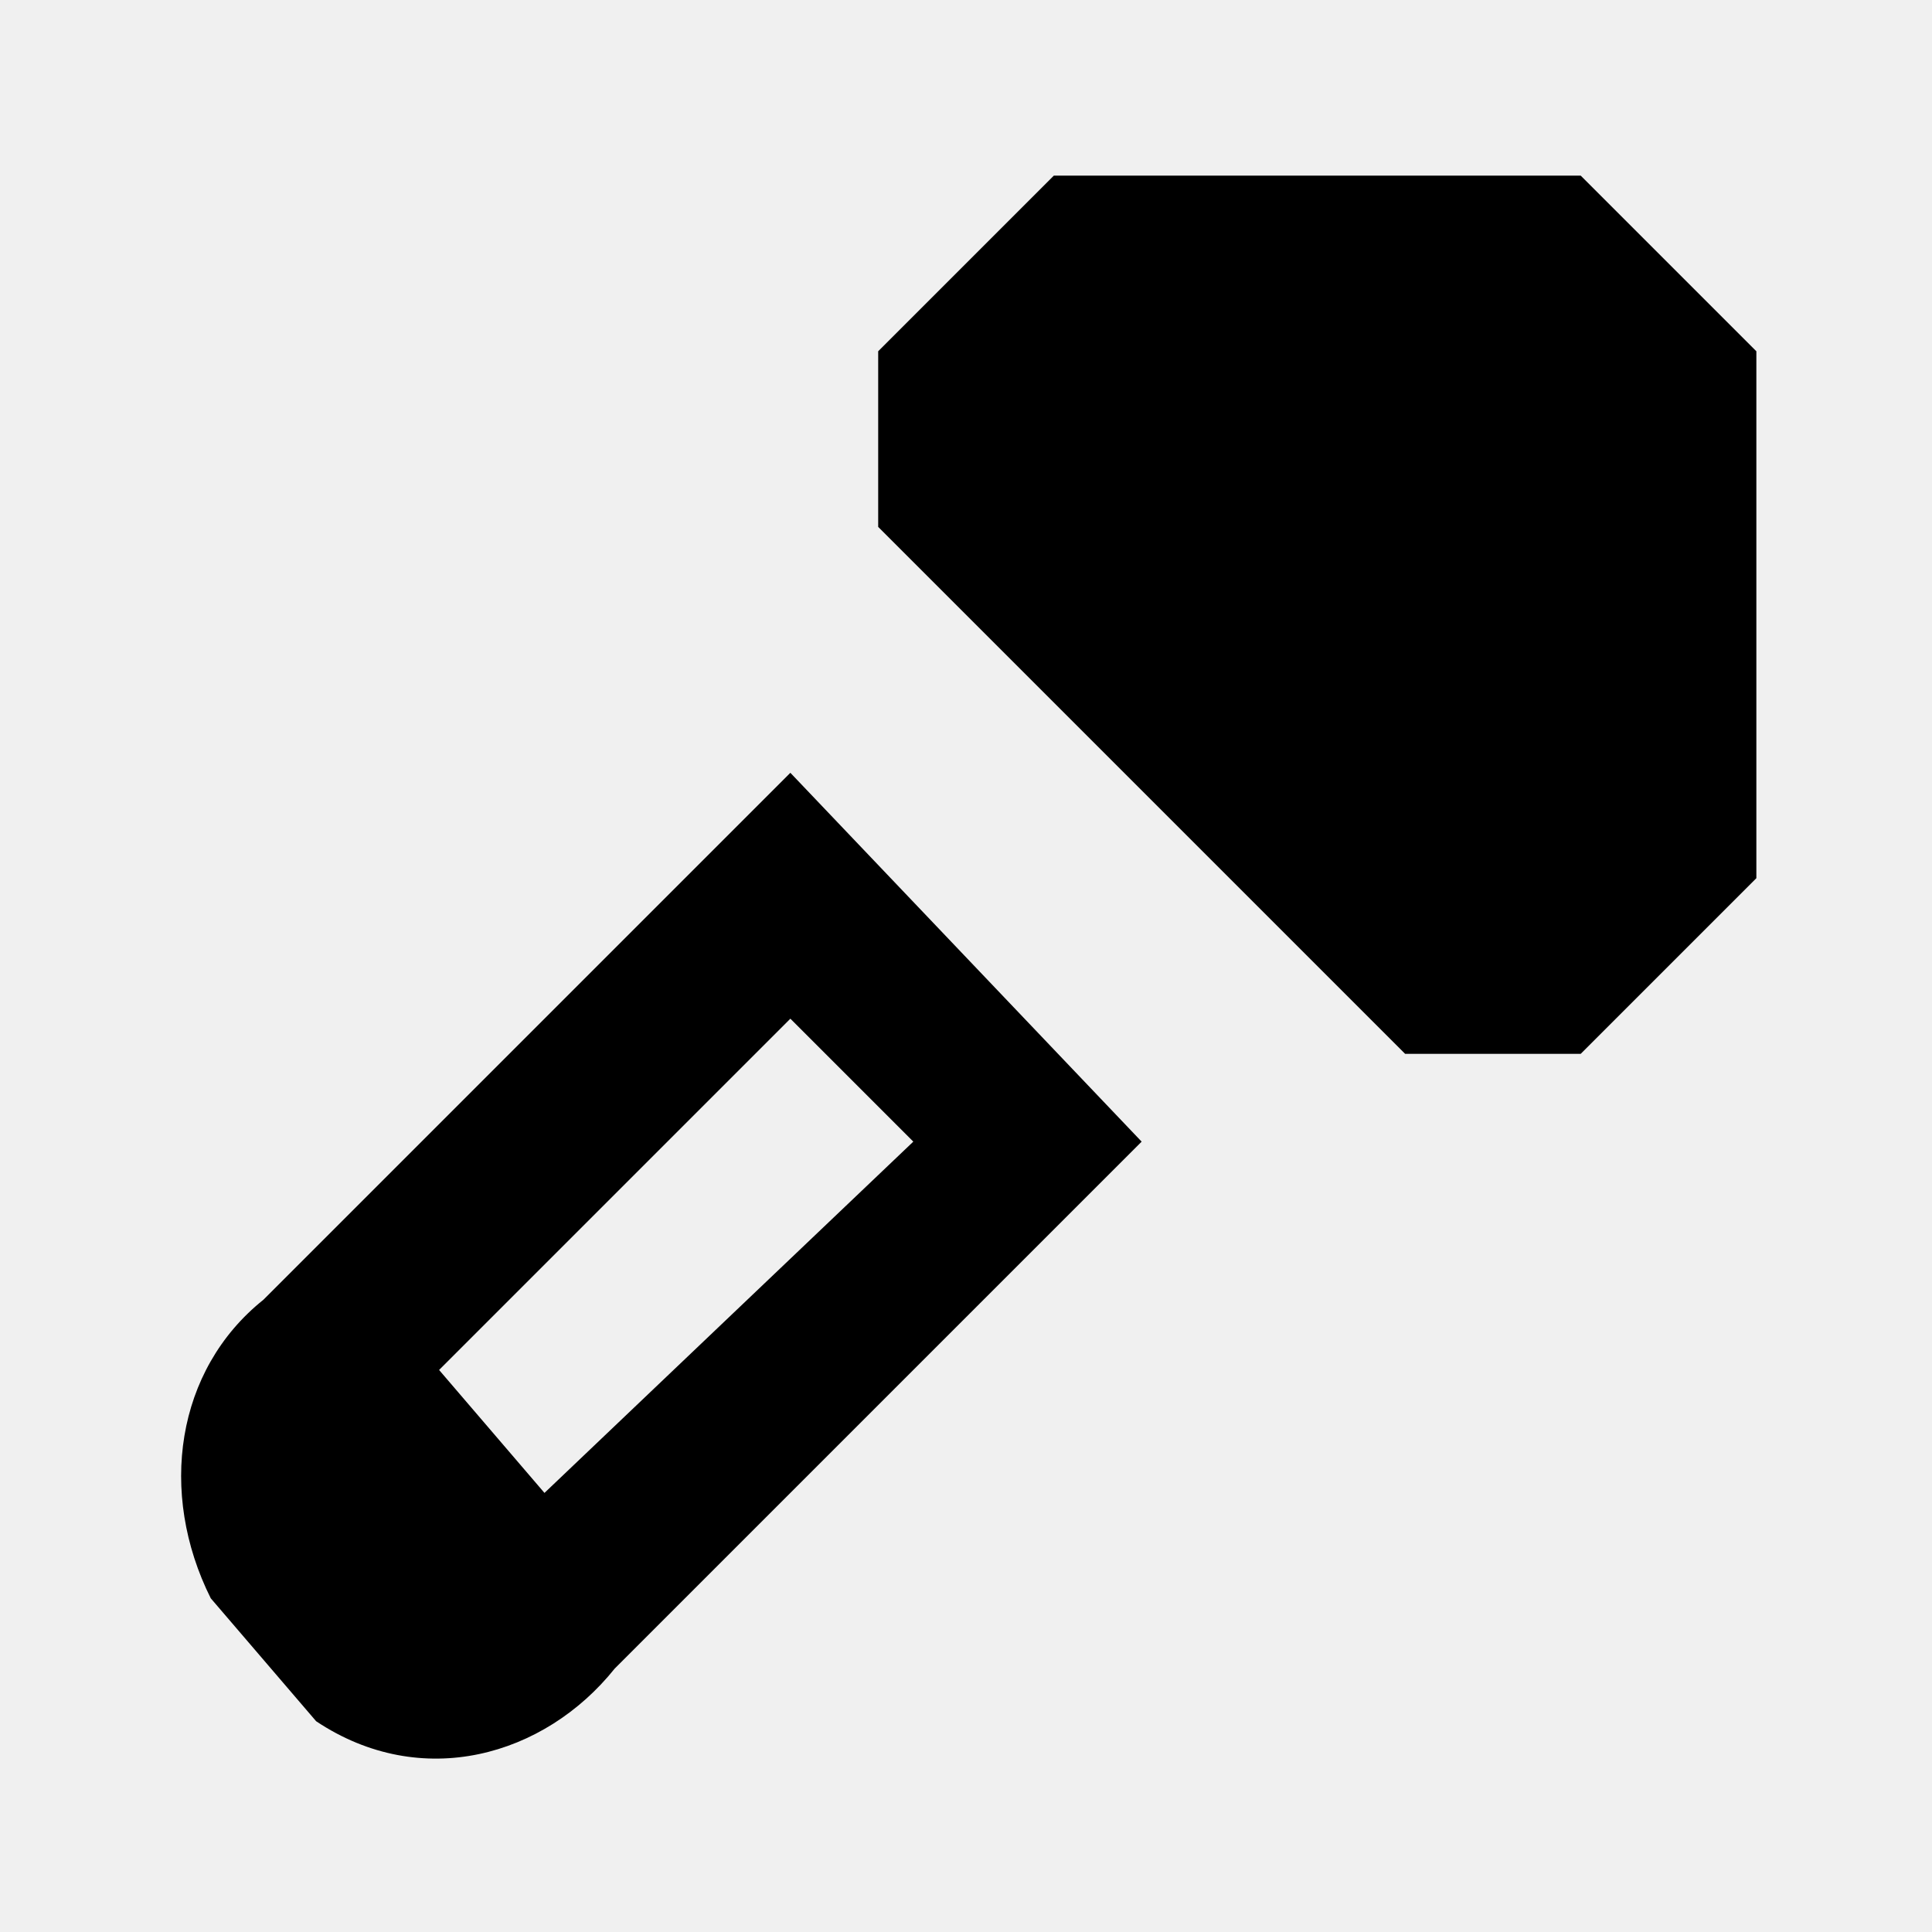
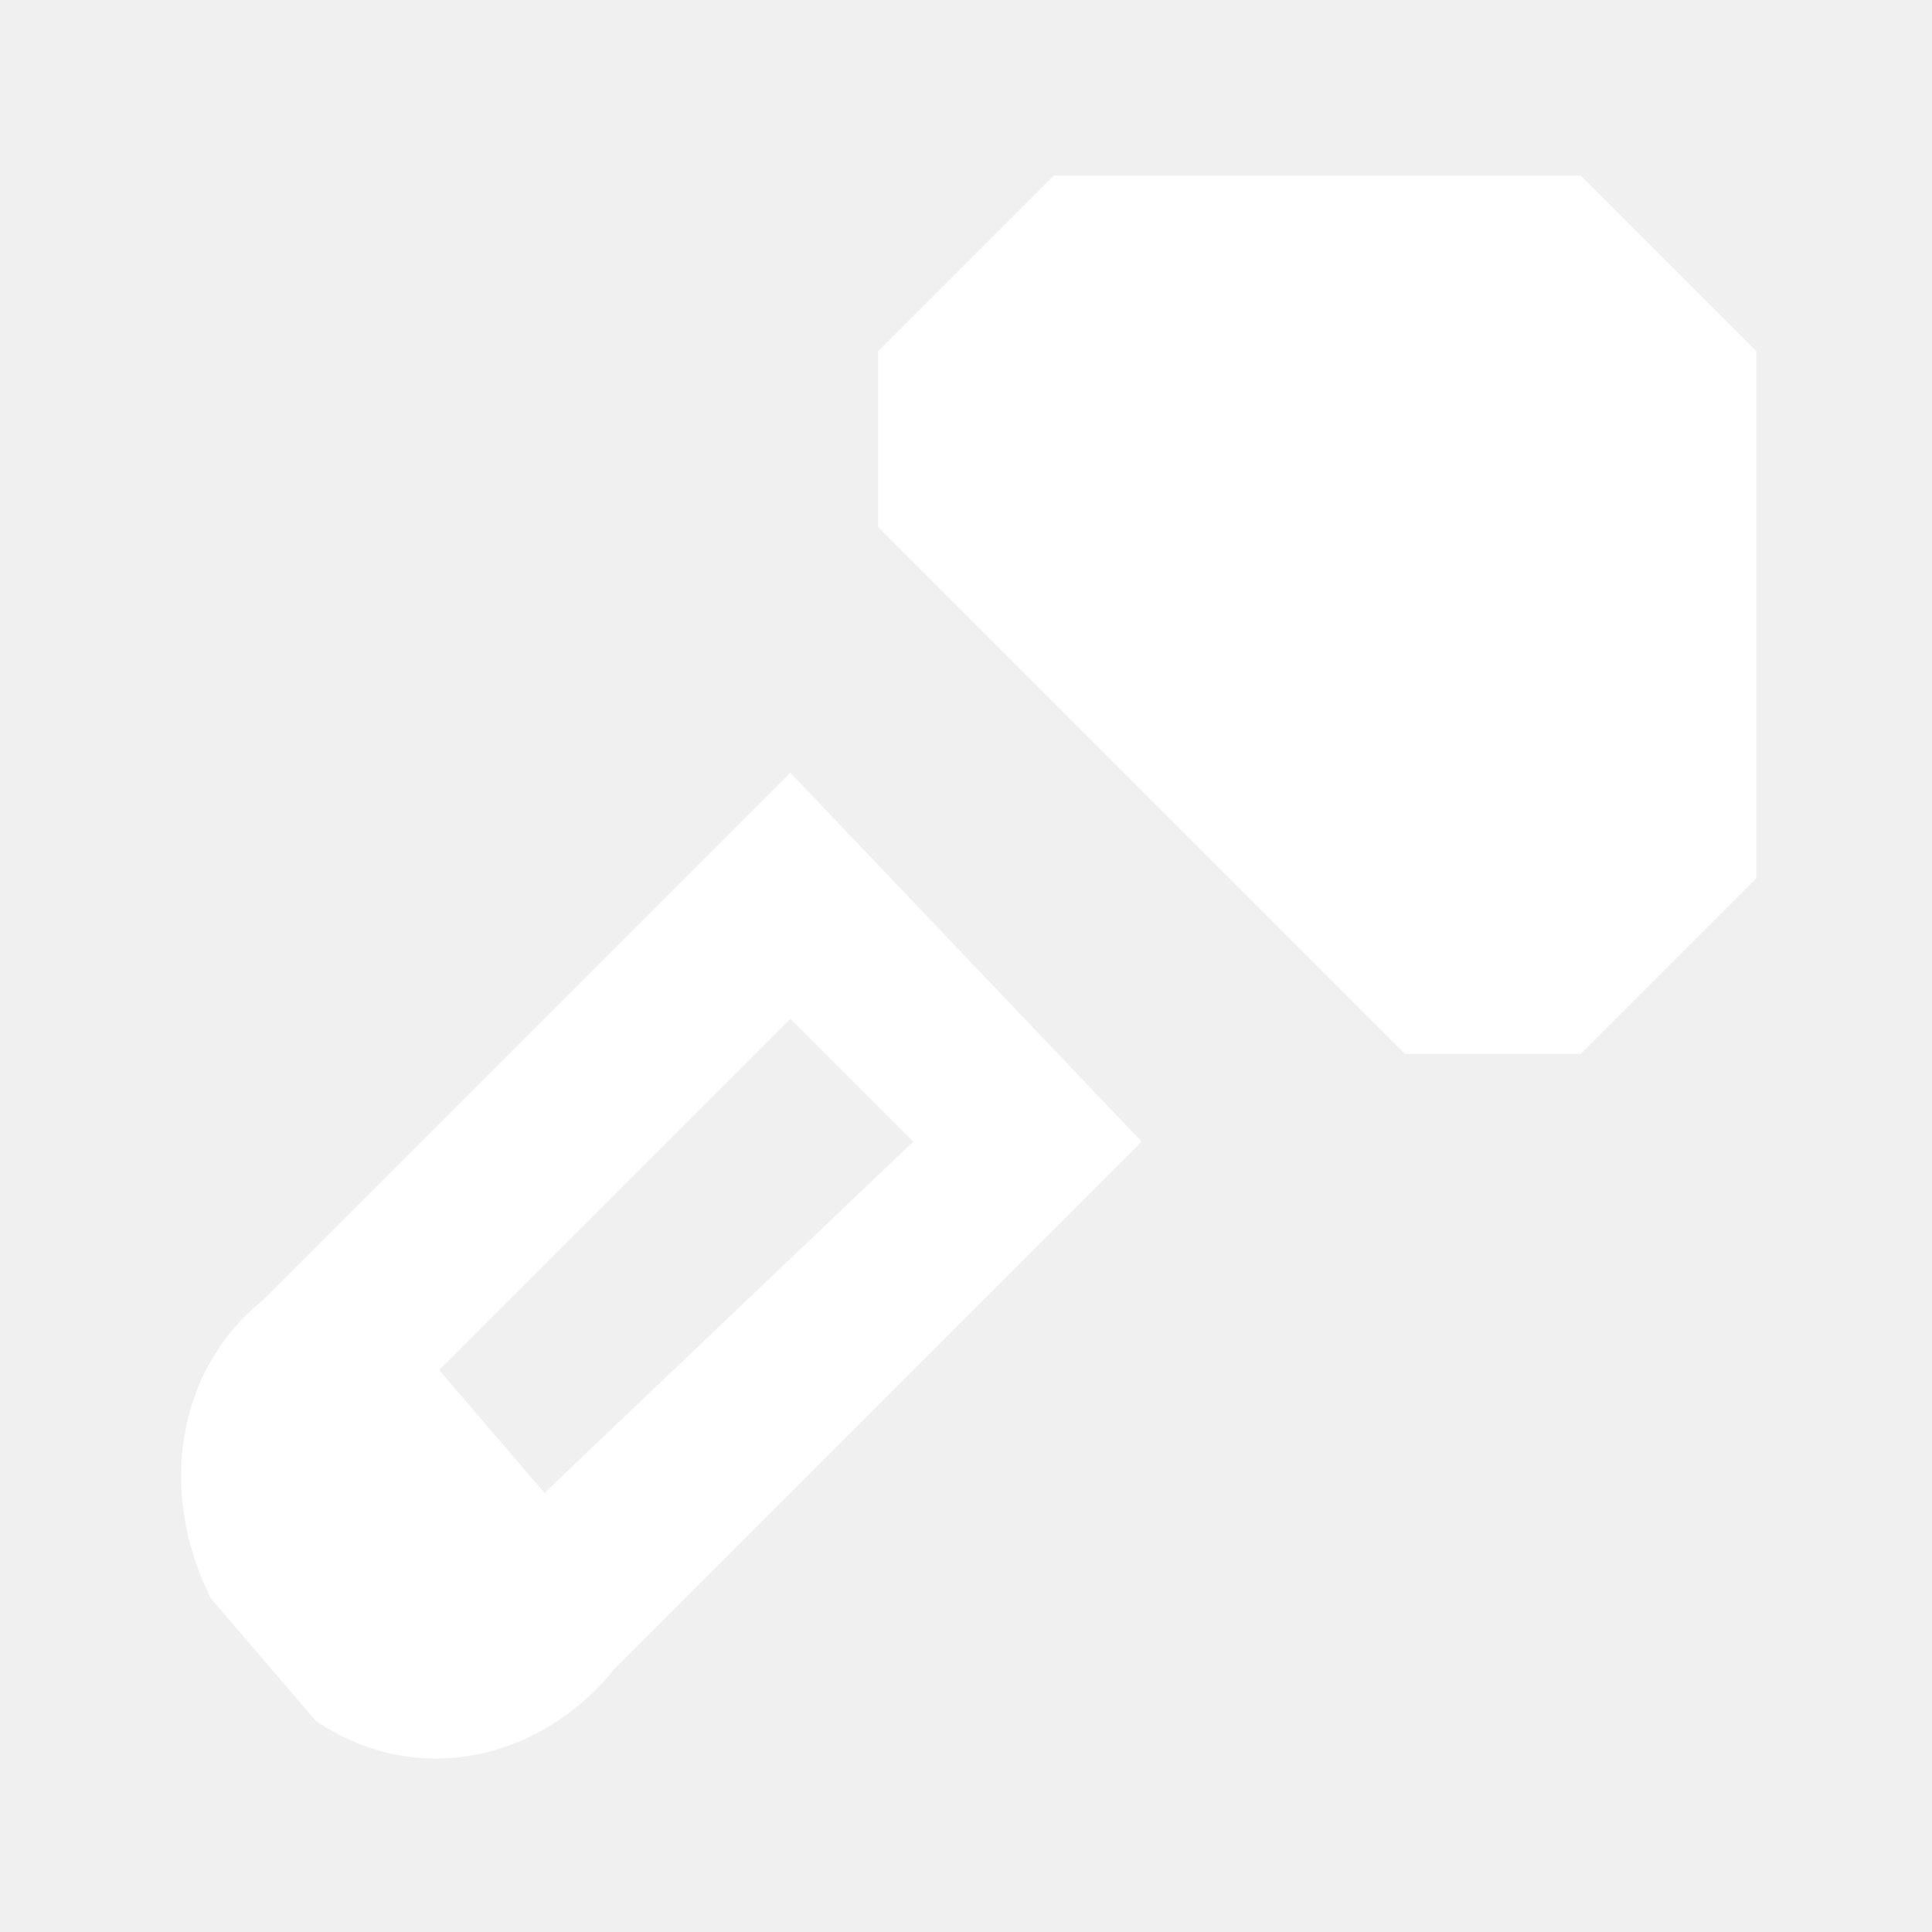
<svg xmlns="http://www.w3.org/2000/svg" version="1.1" id="Layer_1" x="0px" y="0px" width="11px" height="11px" viewBox="0 0 11 11" style="enable-background:new 0 0 11 11;" xml:space="preserve">
-   <path d="M4.5,4.4l-2,2l-1,1C1,7.8,0.9,8.5,1.2,9.1l0.6,0.7c0.6,0.4,1.3,0.2,1.7-0.3l1-1l2-2L4.5,4.4z M3.1,8.5L2.5,7.8l2-2l0.7,0.7  L3.1,8.5z M5,2l1-1h3l1,1v3L9,6H8L5,3V2z" />
+   <path style="fill: #fff" d="M4.5,4.4l-2,2l-1,1C1,7.8,0.9,8.5,1.2,9.1l0.6,0.7c0.6,0.4,1.3,0.2,1.7-0.3l1-1l2-2L4.5,4.4z M3.1,8.5L2.5,7.8l2-2l0.7,0.7  L3.1,8.5z M5,2l1-1h3l1,1v3L9,6H8L5,3V2z" />
</svg>
